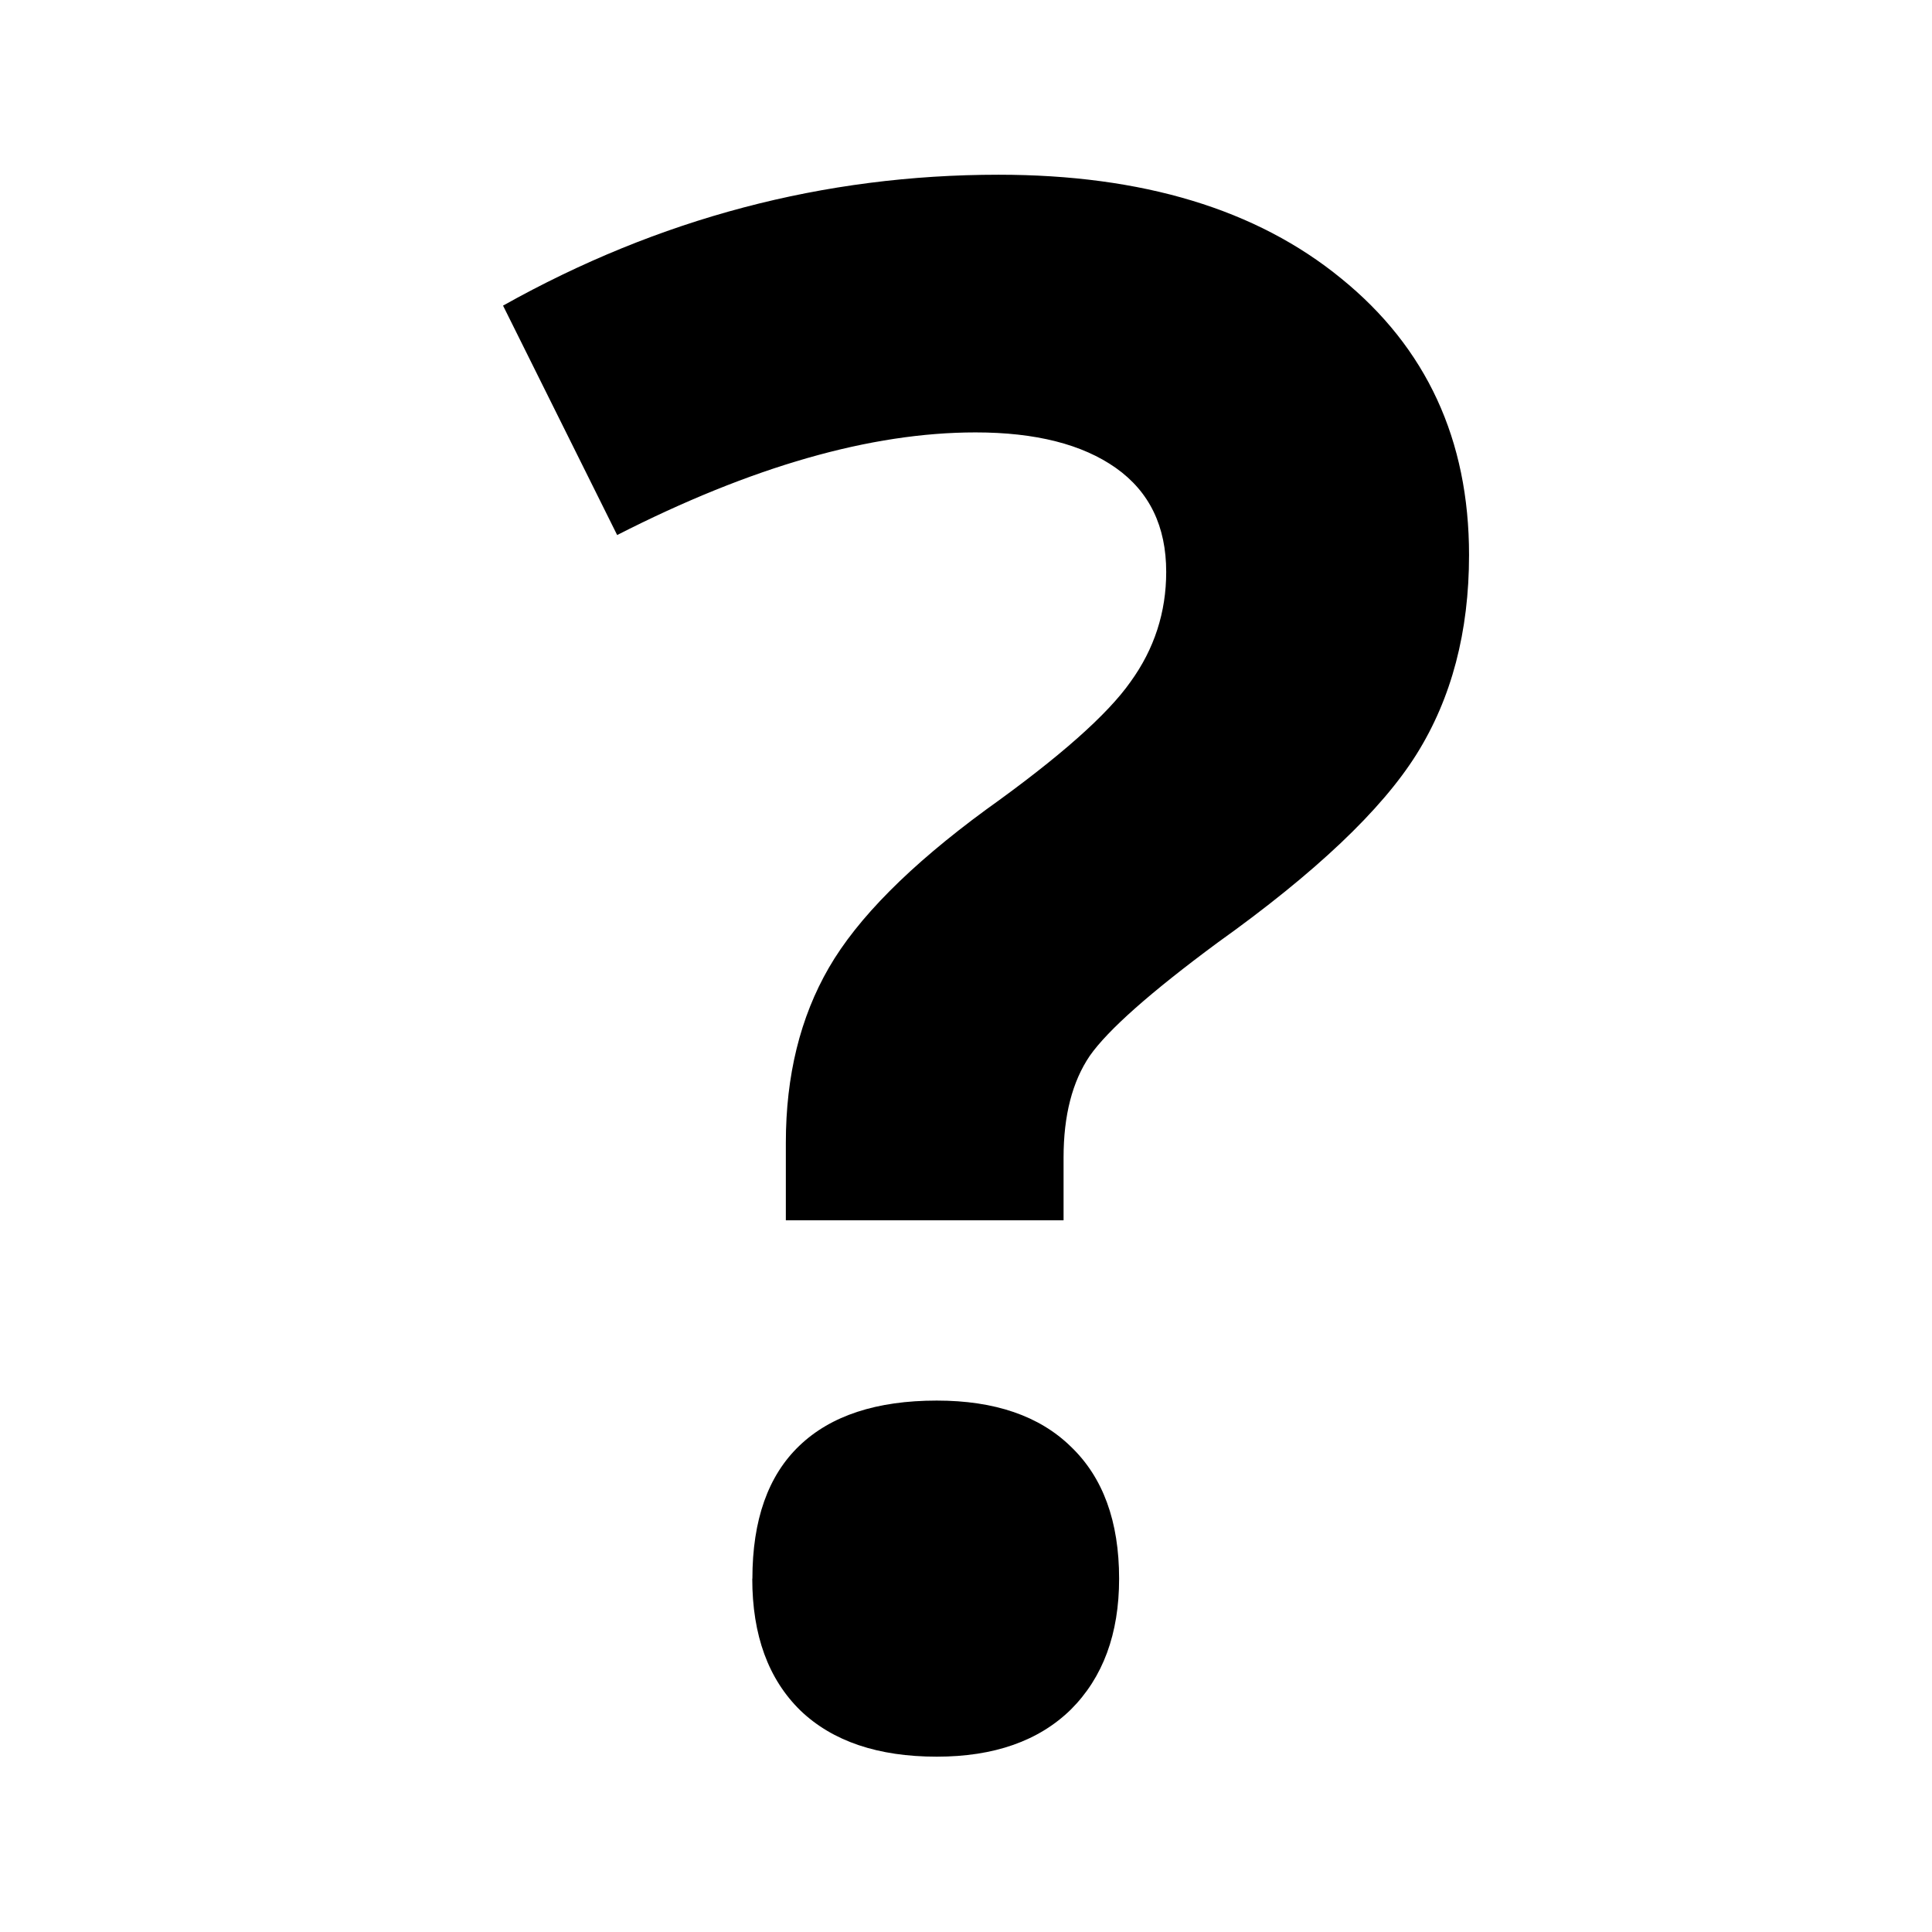
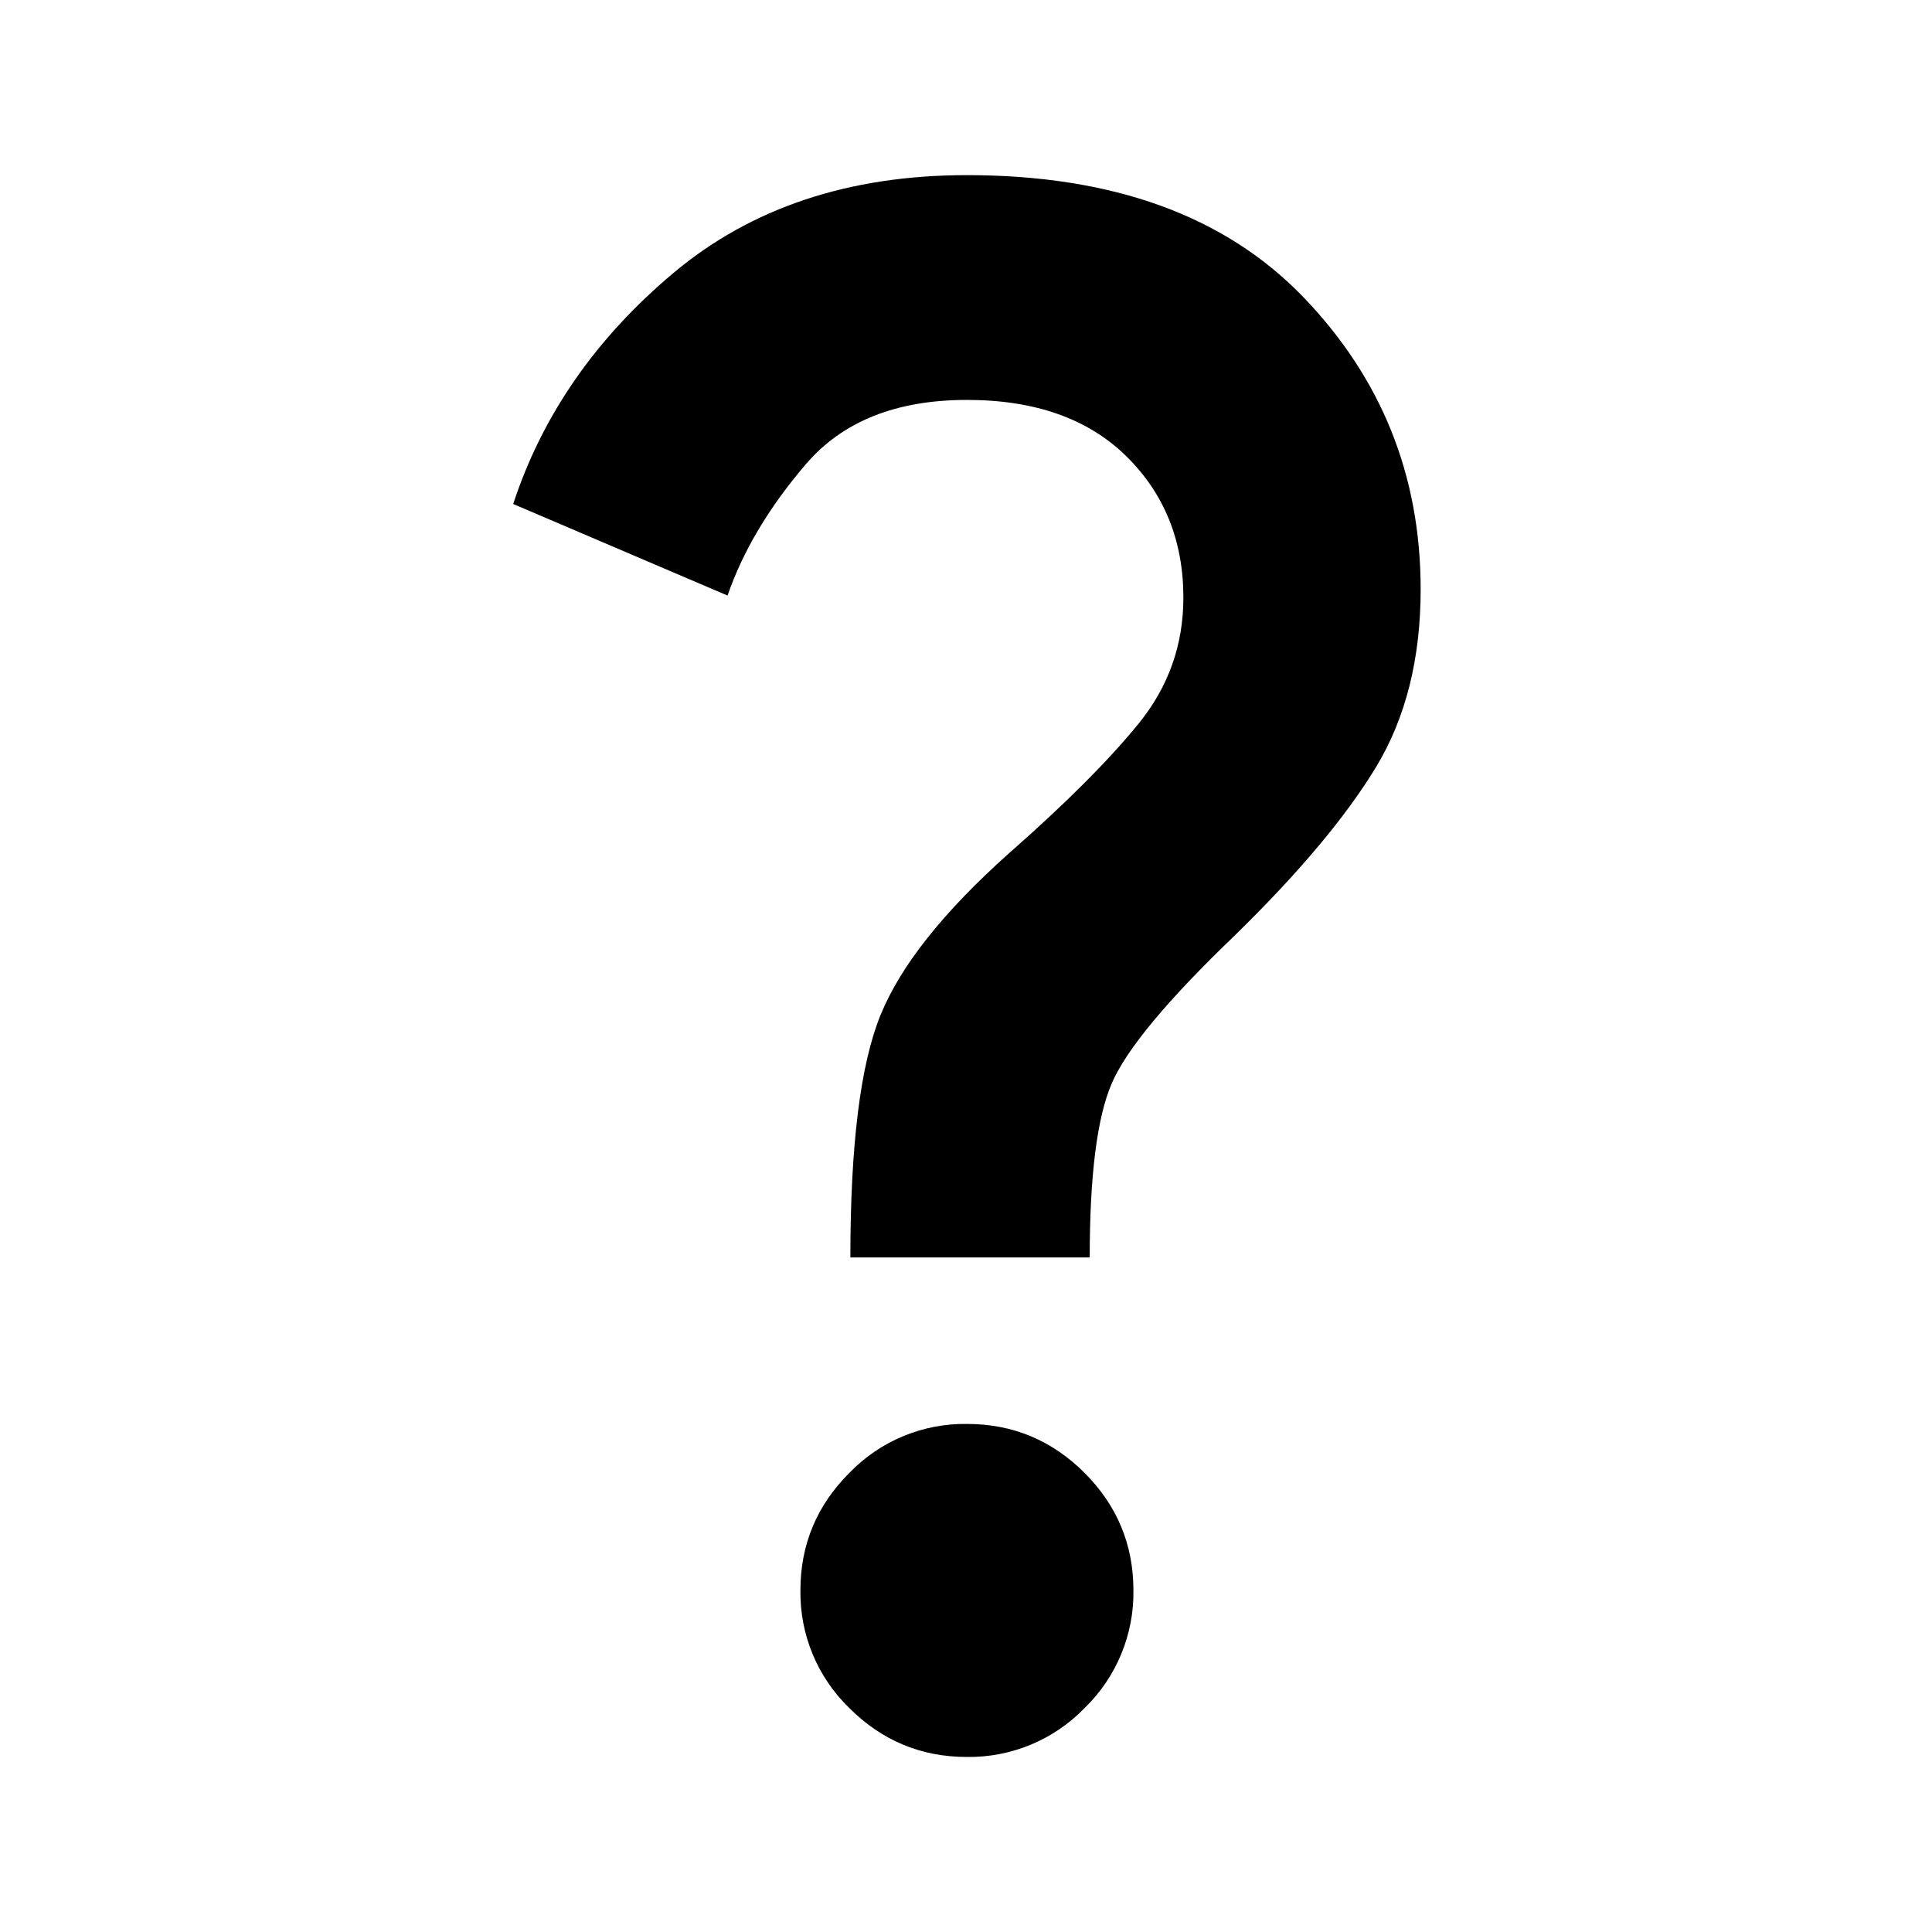
- <svg xmlns="http://www.w3.org/2000/svg" width="16" height="16" viewBox="0 0 16 16">
-   <path d="M6.508 10.106v-.642q0-.833.356-1.449.356-.616 1.302-1.31.91-.65 1.197-1.059.295-.408.295-.91 0-.565-.416-.86-.417-.295-1.163-.295-1.302 0-2.968.85l-.945-1.9Q6.1 1.447 8.27 1.447q1.787 0 2.837.859 1.059.859 1.059 2.29 0 .955-.434 1.649-.434.694-1.649 1.562-.833.616-1.058.937-.217.32-.217.842v.52zm-.277 2.968q0-.73.39-1.102.39-.373 1.137-.373.72 0 1.11.381.4.382.4 1.094 0 .685-.4 1.084-.399.39-1.11.39-.729 0-1.128-.381-.4-.39-.4-1.093z" />
+ <svg xmlns="http://www.w3.org/2000/svg" viewBox="0 0 16 16" height="16" width="16" xml:space="preserve" style="fill-rule:evenodd;clip-rule:evenodd;stroke-linejoin:round;stroke-miterlimit:2">
+   <path d="M10.6 16c0-1.35.121-2.321.363-2.913.241-.591.754-1.237 1.537-1.937.683-.6 1.204-1.121 1.563-1.563.358-.441.537-.945.537-1.512 0-.683-.229-1.25-.687-1.7-.459-.45-1.096-.675-1.913-.675-.85 0-1.496.258-1.937.775-.442.517-.755 1.042-.938 1.575L6.55 6.95c.35-1.067.992-1.992 1.925-2.775C9.408 3.392 10.583 3 12 3c1.75 0 3.096.487 4.038 1.462.941.976 1.412 2.146 1.412 3.513 0 .833-.179 1.546-.537 2.137-.359.592-.921 1.263-1.688 2.013-.817.783-1.312 1.379-1.487 1.788-.175.408-.263 1.104-.263 2.087H10.6Zm1.4 6c-.55 0-1.021-.196-1.412-.587A1.927 1.927 0 0 1 10 20c0-.55.196-1.021.588-1.412A1.923 1.923 0 0 1 12 18c.55 0 1.021.196 1.413.588.391.391.587.862.587 1.412a1.93 1.93 0 0 1-.587 1.413A1.93 1.93 0 0 1 12 22Z" style="fill-rule:nonzero" transform="matrix(.68947 0 0 .68947 -.266 -.618)" />
</svg>
